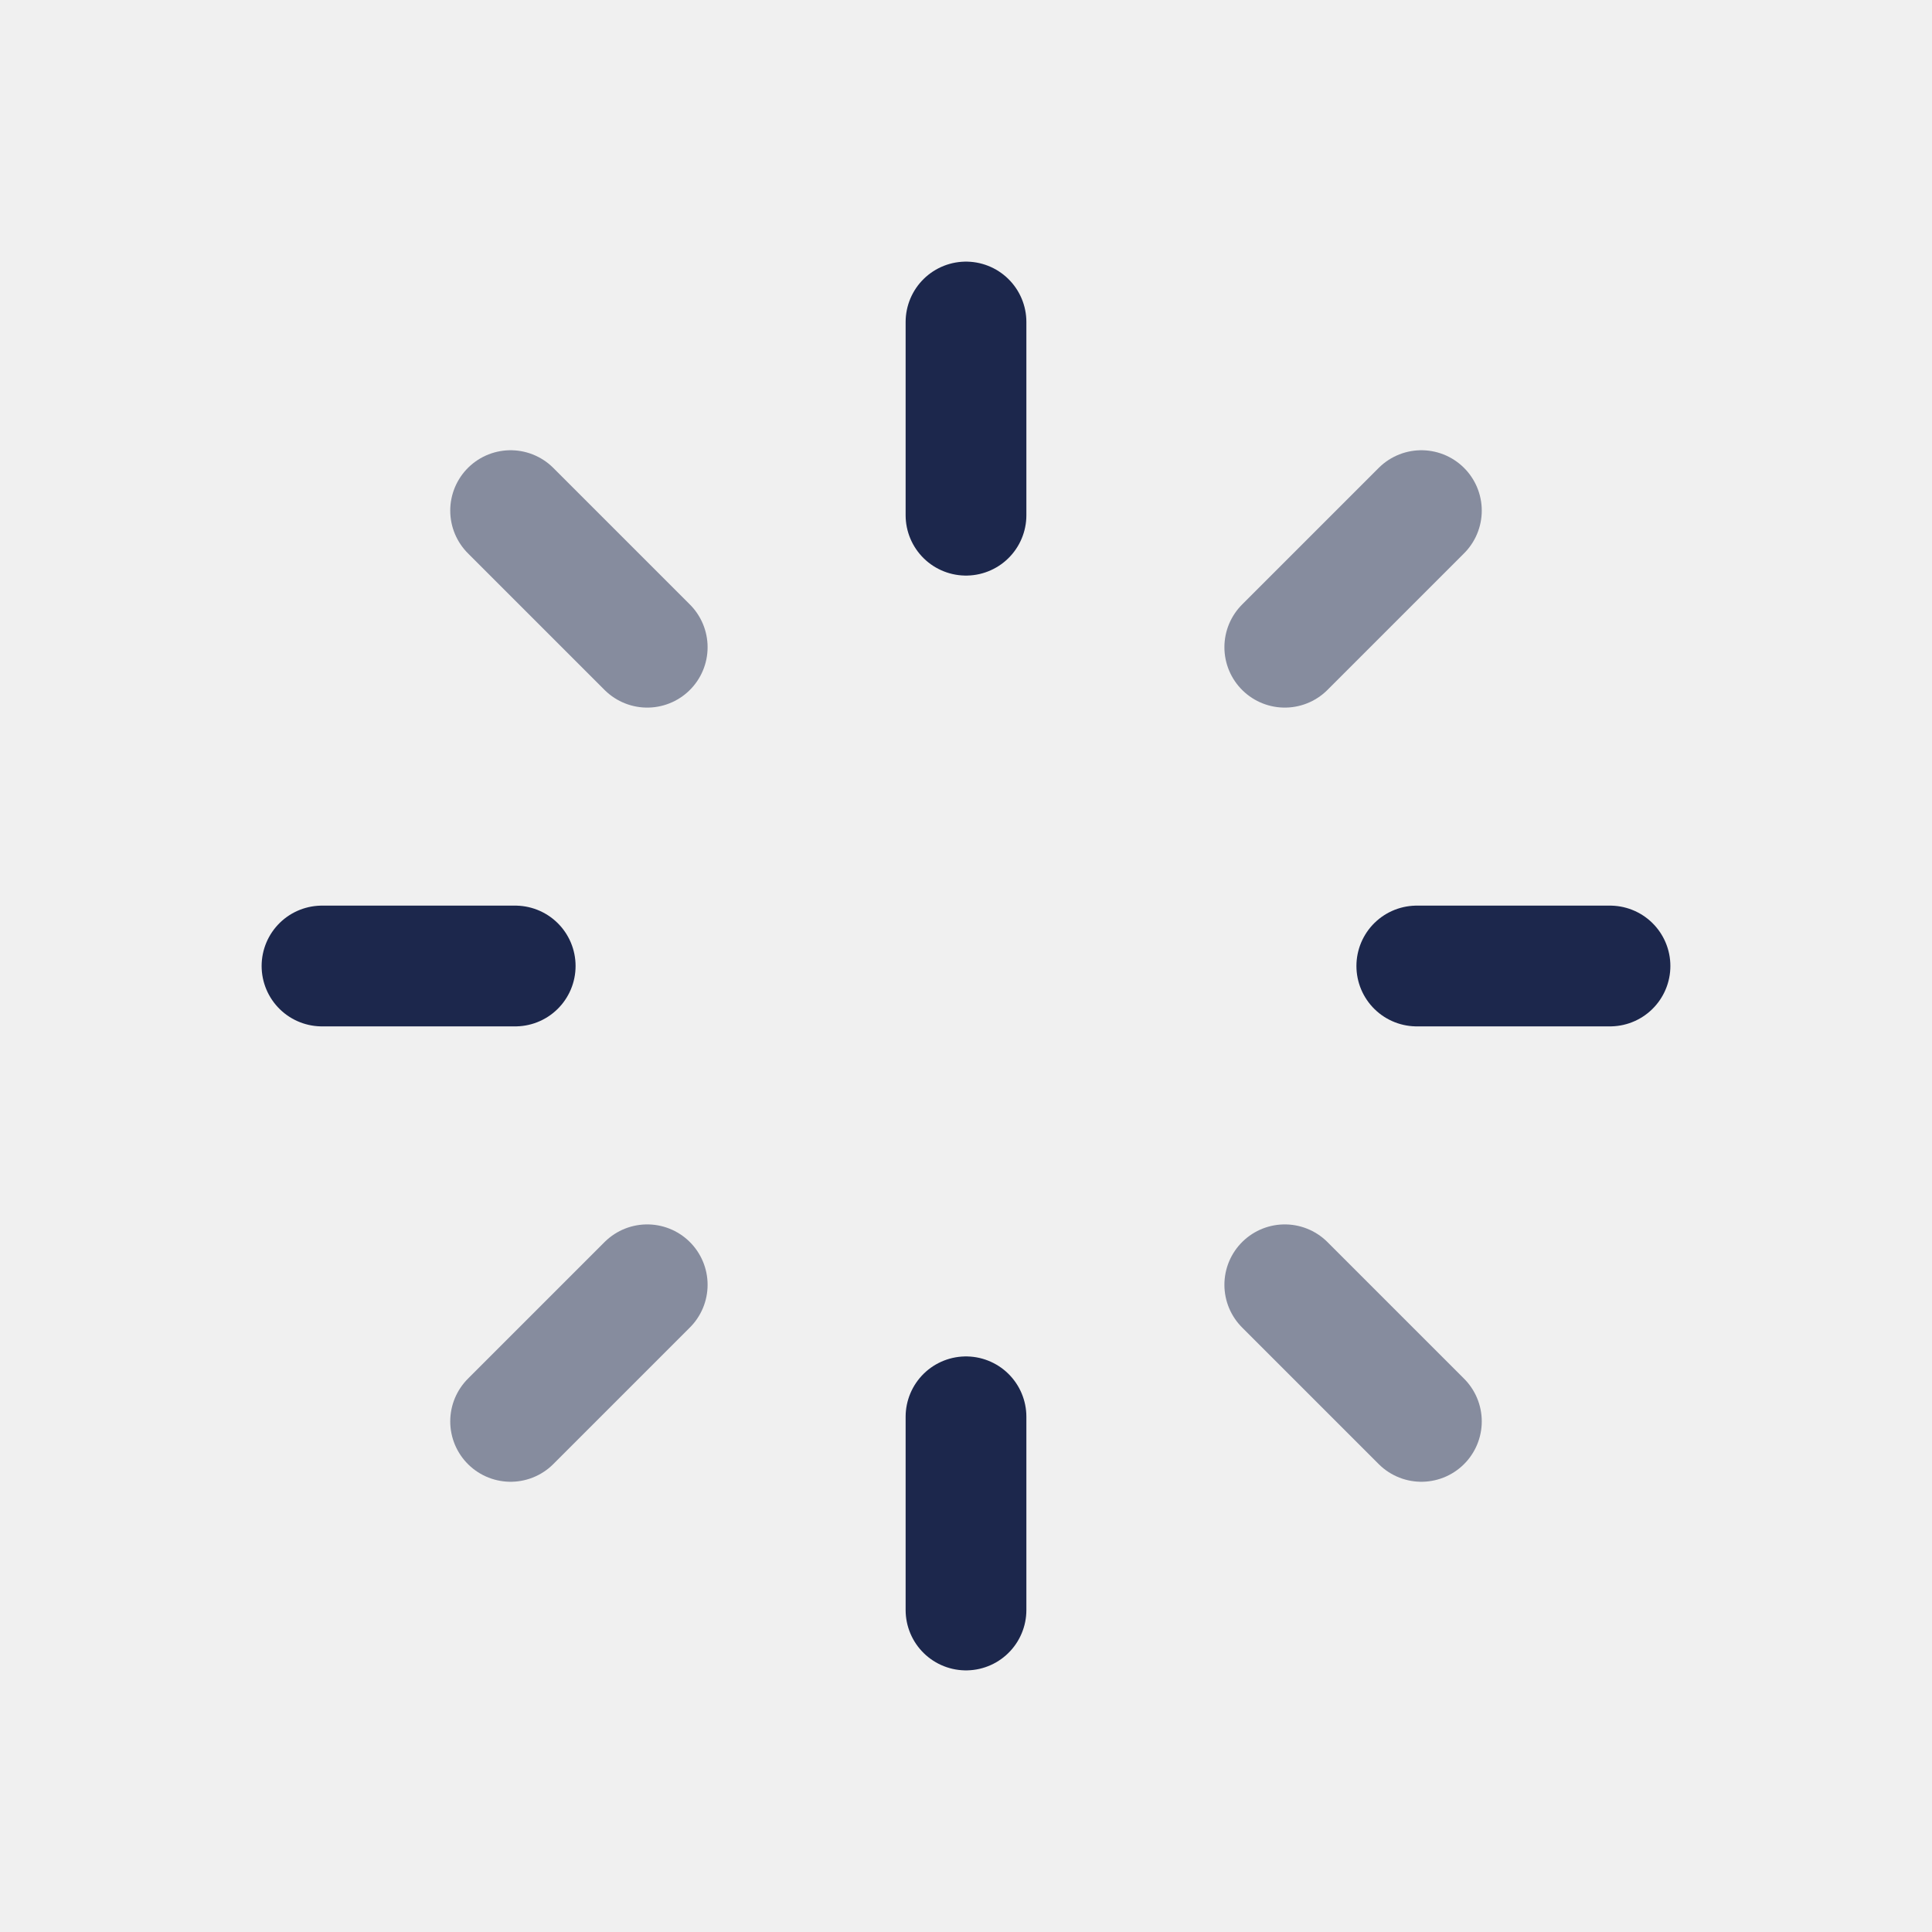
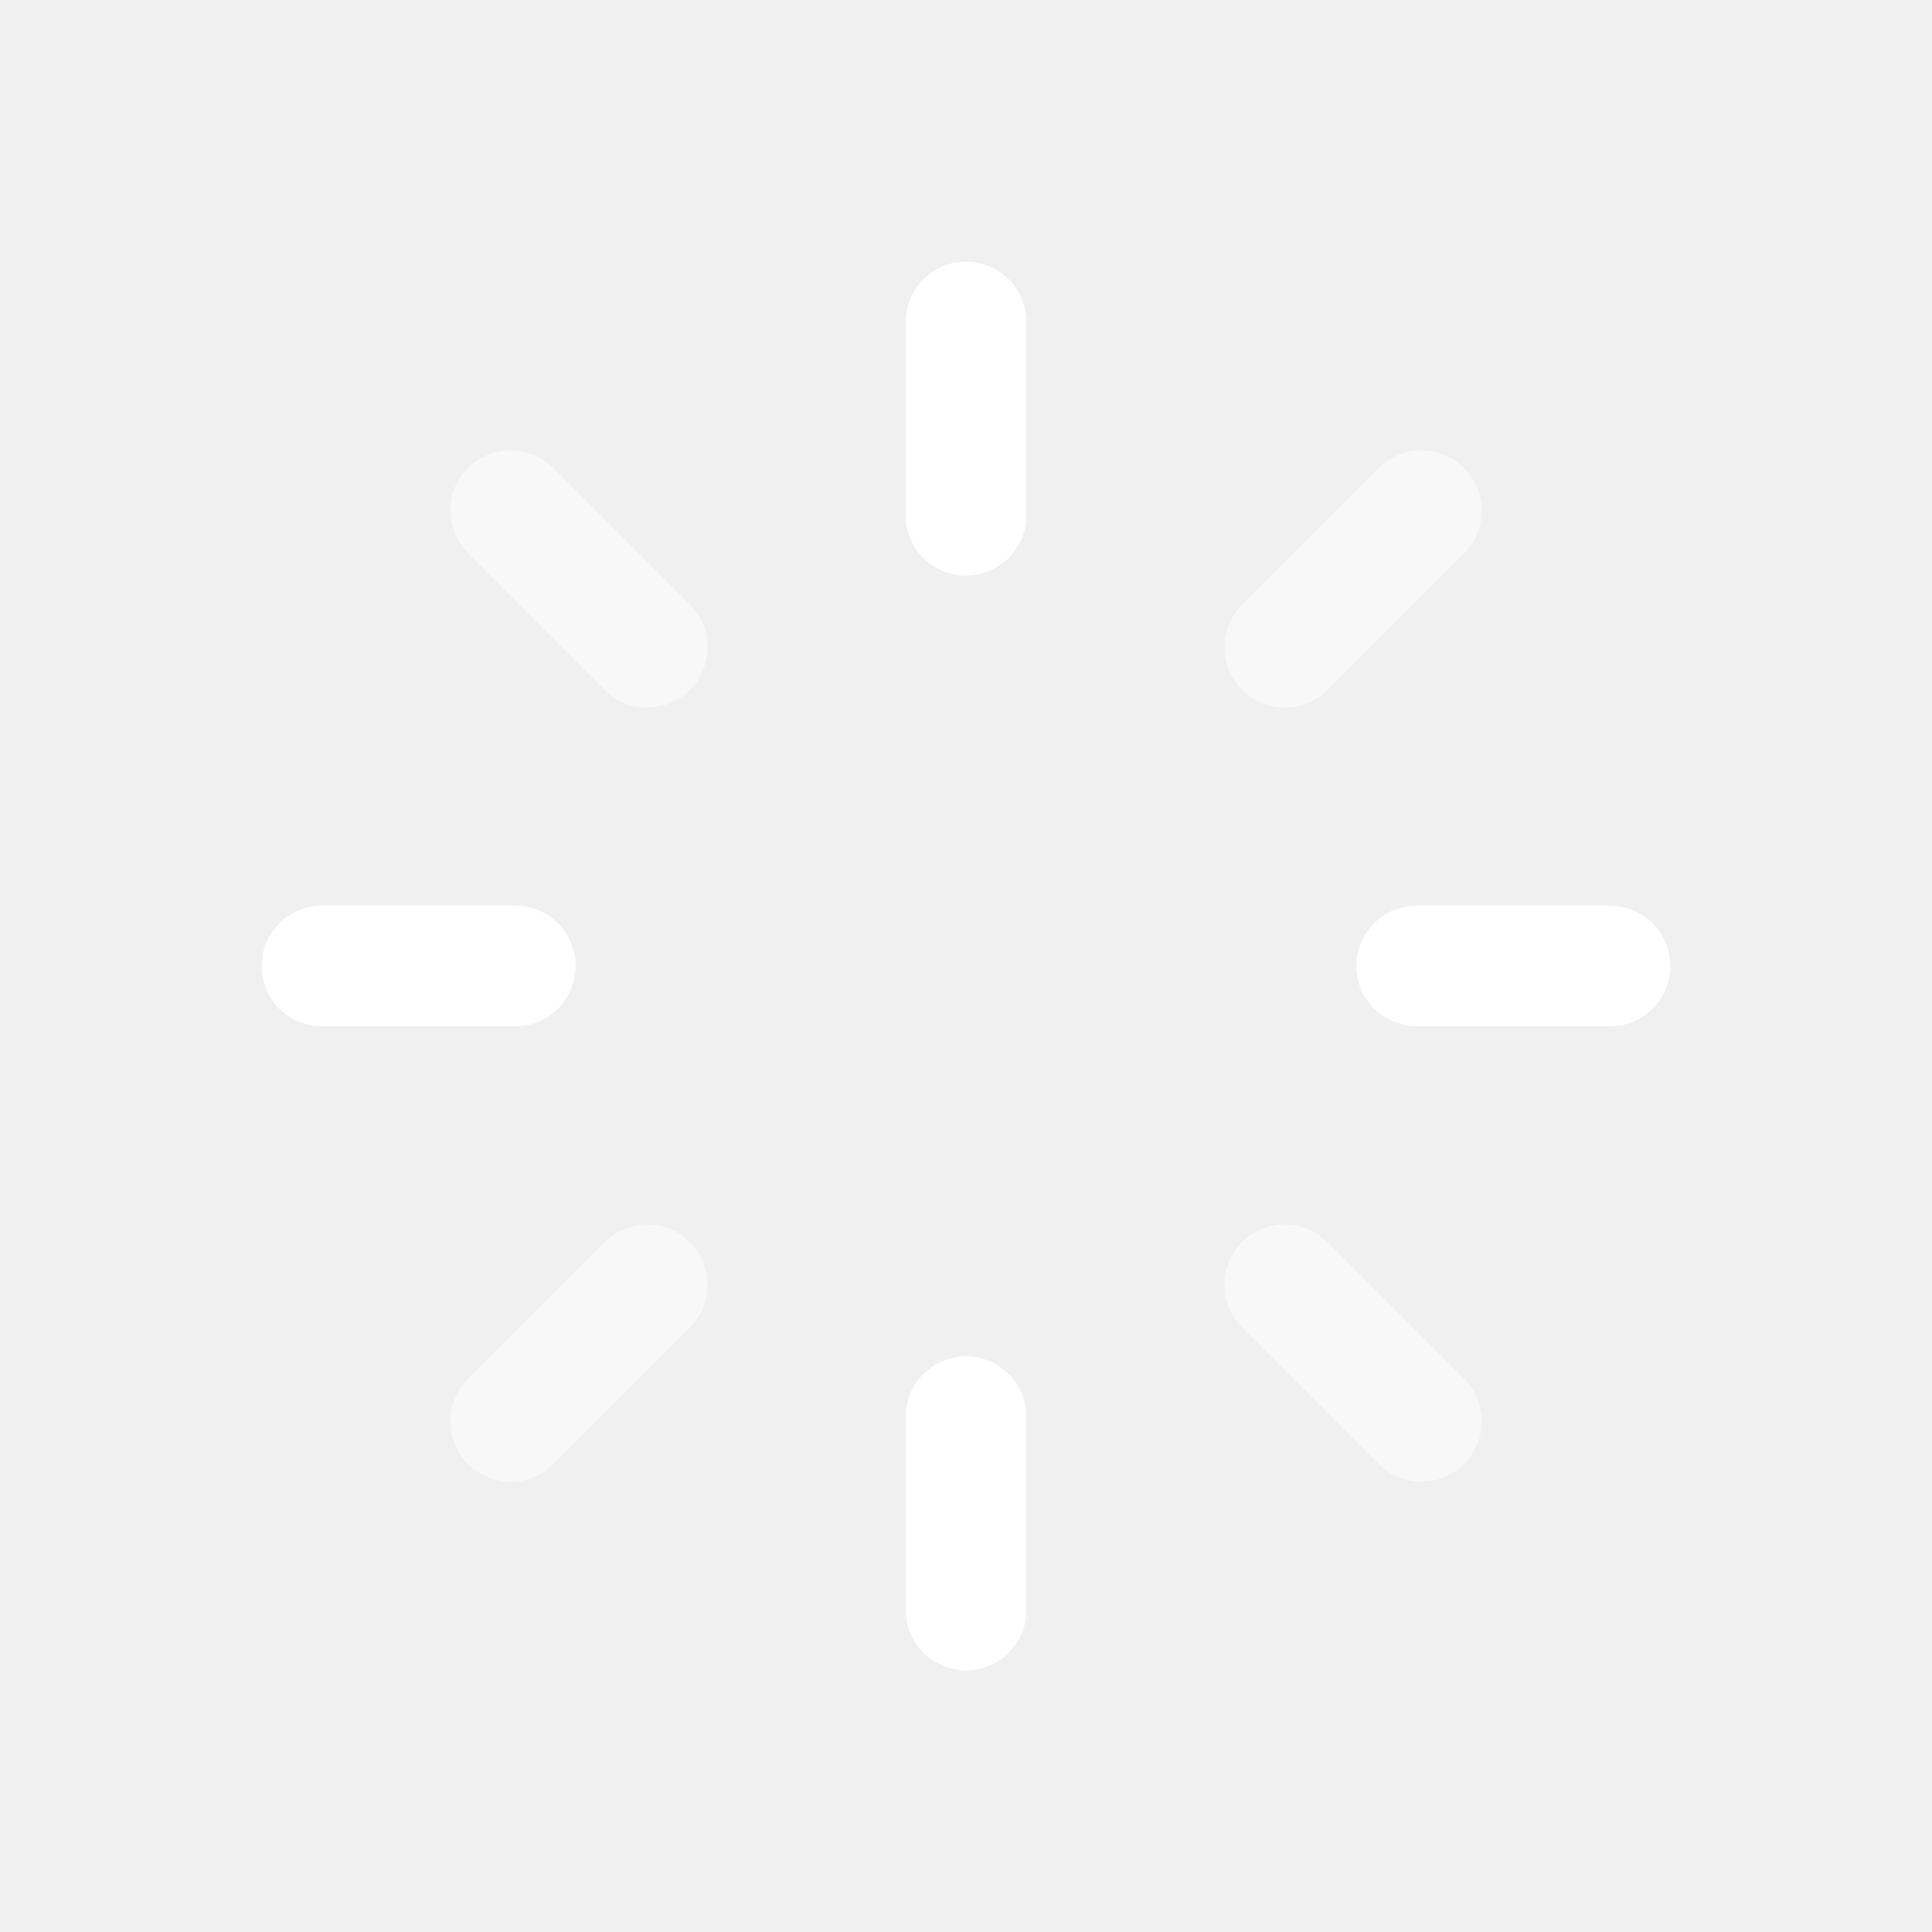
<svg xmlns="http://www.w3.org/2000/svg" width="800" height="800" viewBox="0 0 24 24" fill="none">
-   <path d="M12 20v-2.4m0-11.2V4m8 8h-2.4M6.4 12H4" stroke="#1C274C" stroke-width="1.5" stroke-linecap="round" />
-   <path opacity=".5" d="M17.657 6.343 15.96 8.04m-7.92 7.92-1.697 1.697m0-11.314L8.04 8.04m7.92 7.92 1.697 1.697" stroke="#1C274C" stroke-width="1.5" stroke-linecap="round" />
+   <path d="M12 20v-2.4m0-11.2V4m8 8h-2.4M6.4 12H4" stroke="#fff" stroke-width="1.5" stroke-linecap="round" />
+   <path opacity=".5" d="M17.657 6.343 15.96 8.04m-7.92 7.92-1.697 1.697m0-11.314L8.04 8.04m7.92 7.92 1.697 1.697" stroke="#fff" stroke-width="1.5" stroke-linecap="round" />
</svg>
